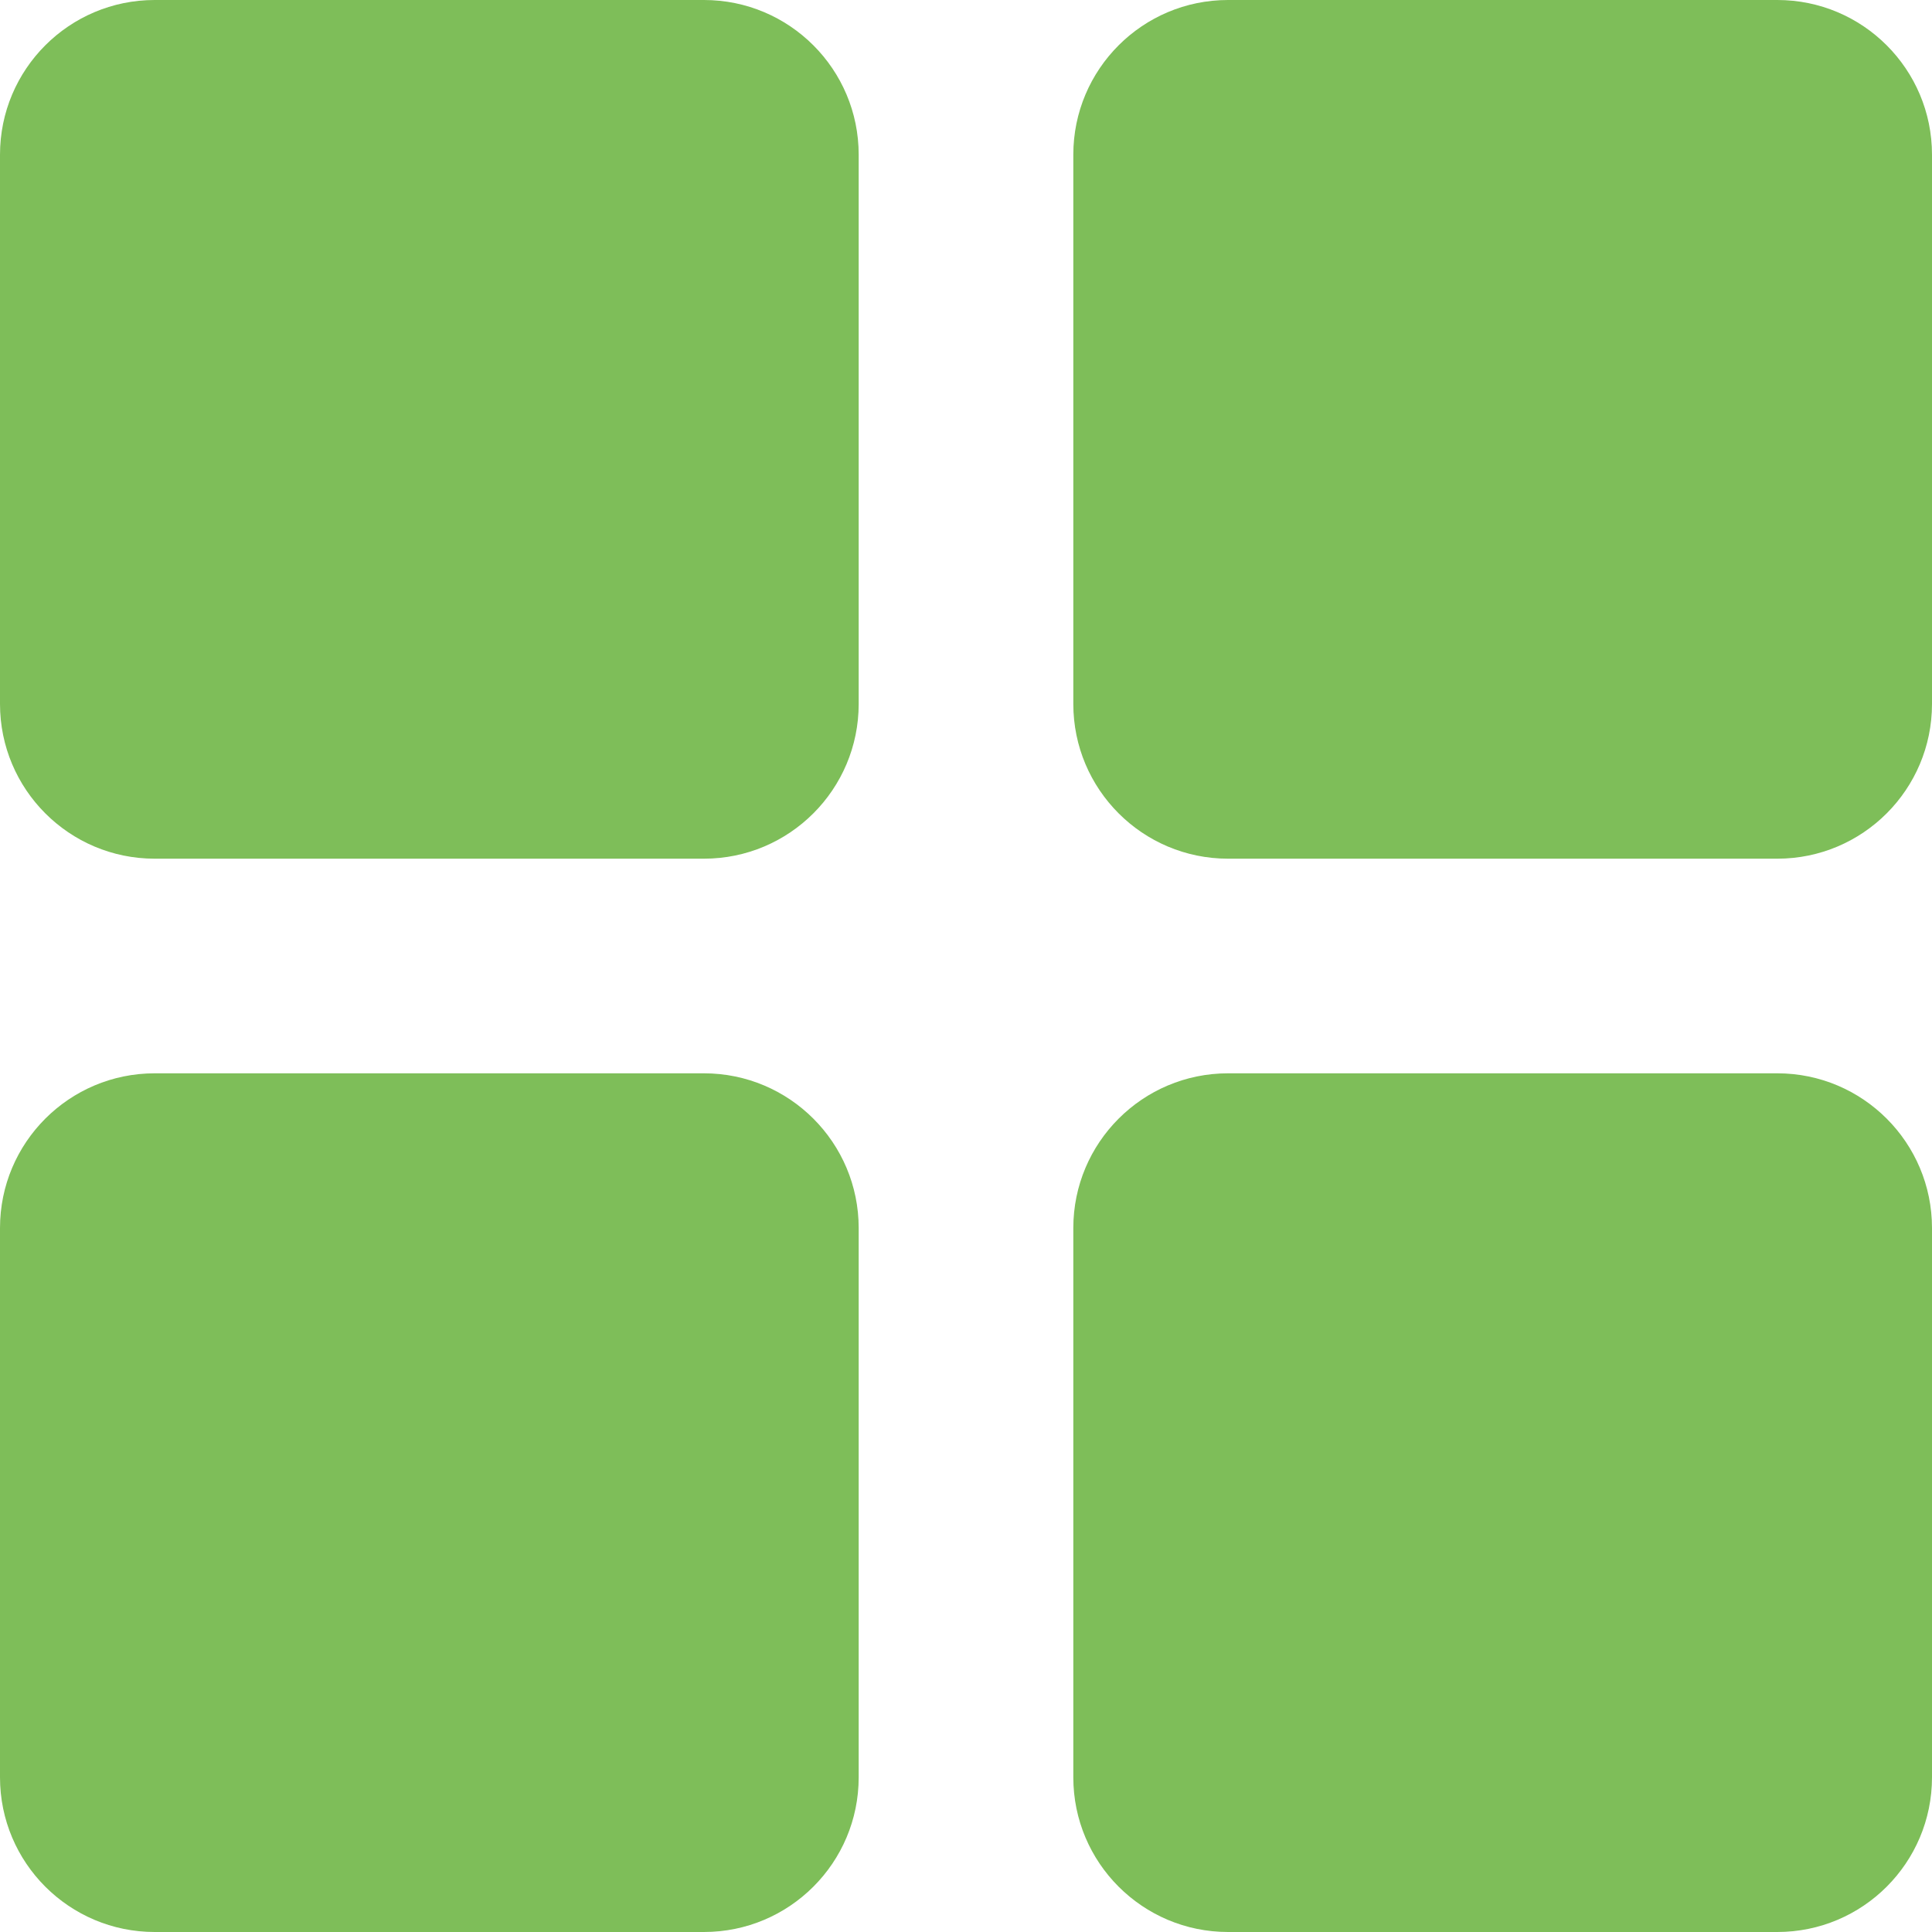
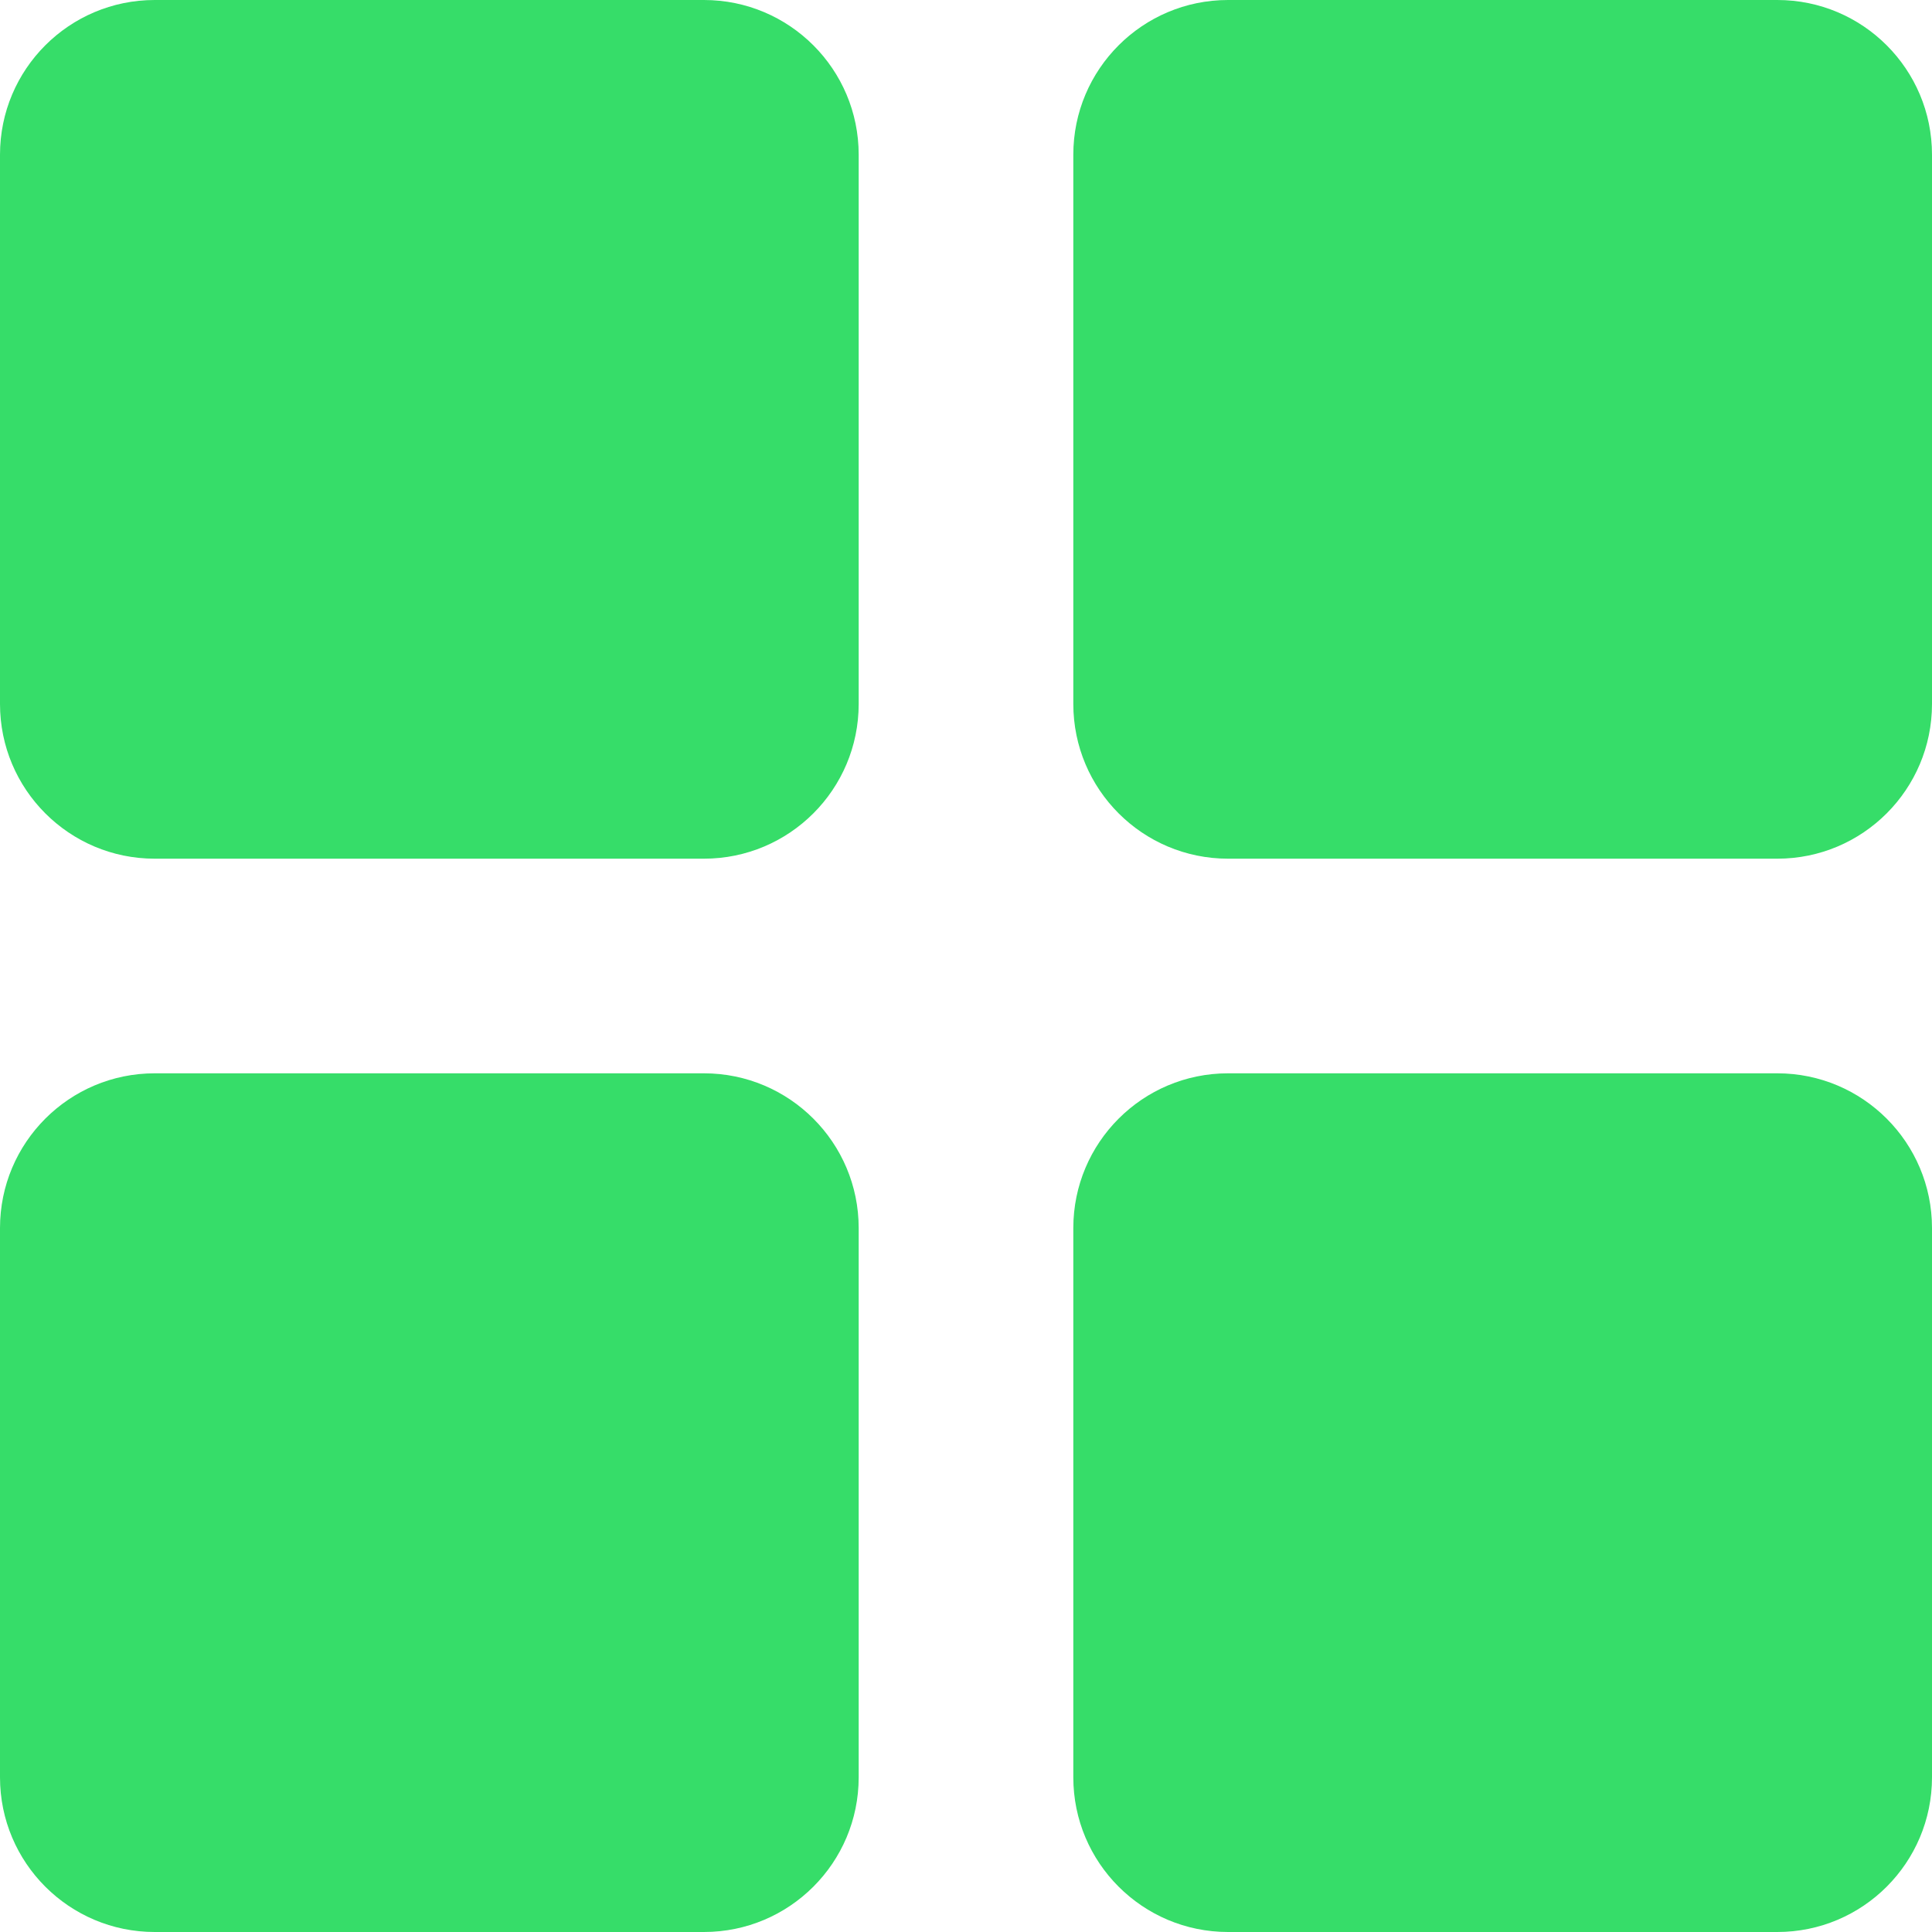
<svg xmlns="http://www.w3.org/2000/svg" width="44px" height="44px" viewBox="0 0 44 44" version="1.1">
  <defs />
  <g id="Icons" stroke="none" stroke-width="1" fill="none" fill-rule="evenodd">
-     <g id="icons/grid-active" fill="#7EBE59">
+     <g id="icons/grid-active" fill="#36DD69">
      <path d="M40.477,0 L27.968,0 C26.022,0 24.444,1.577 24.444,3.523 L24.444,16.032 C24.444,17.978 26.022,19.556 27.968,19.556 L40.477,19.556 C42.423,19.556 44,17.978 44,16.032 L44,3.523 C44,1.577 42.423,0 40.477,0 L40.477,0 Z M16.032,0 L3.523,0 C1.577,0 0,1.577 0,3.523 L0,16.032 C0,17.978 1.577,19.556 3.523,19.556 L16.032,19.556 C17.978,19.556 19.556,17.978 19.556,16.032 L19.556,3.523 C19.556,1.577 17.978,0 16.032,0 L16.032,0 Z M40.477,24.444 L27.968,24.444 C26.022,24.444 24.444,26.022 24.444,27.968 L24.444,40.477 C24.444,42.423 26.022,44 27.968,44 L40.477,44 C42.423,44 44,42.423 44,40.477 L44,27.968 C44,26.022 42.423,24.444 40.477,24.444 L40.477,24.444 Z M16.032,24.444 L3.523,24.444 C1.577,24.444 -1.77635684e-15,26.022 -1.77635684e-15,27.968 L-1.77635684e-15,40.477 C-1.77635684e-15,42.423 1.577,44 3.523,44 L16.032,44 C17.978,44 19.556,42.423 19.556,40.477 L19.556,27.968 C19.556,26.022 17.978,24.444 16.032,24.444 L16.032,24.444 Z" id="Shape" />
    </g>
  </g>
</svg>
